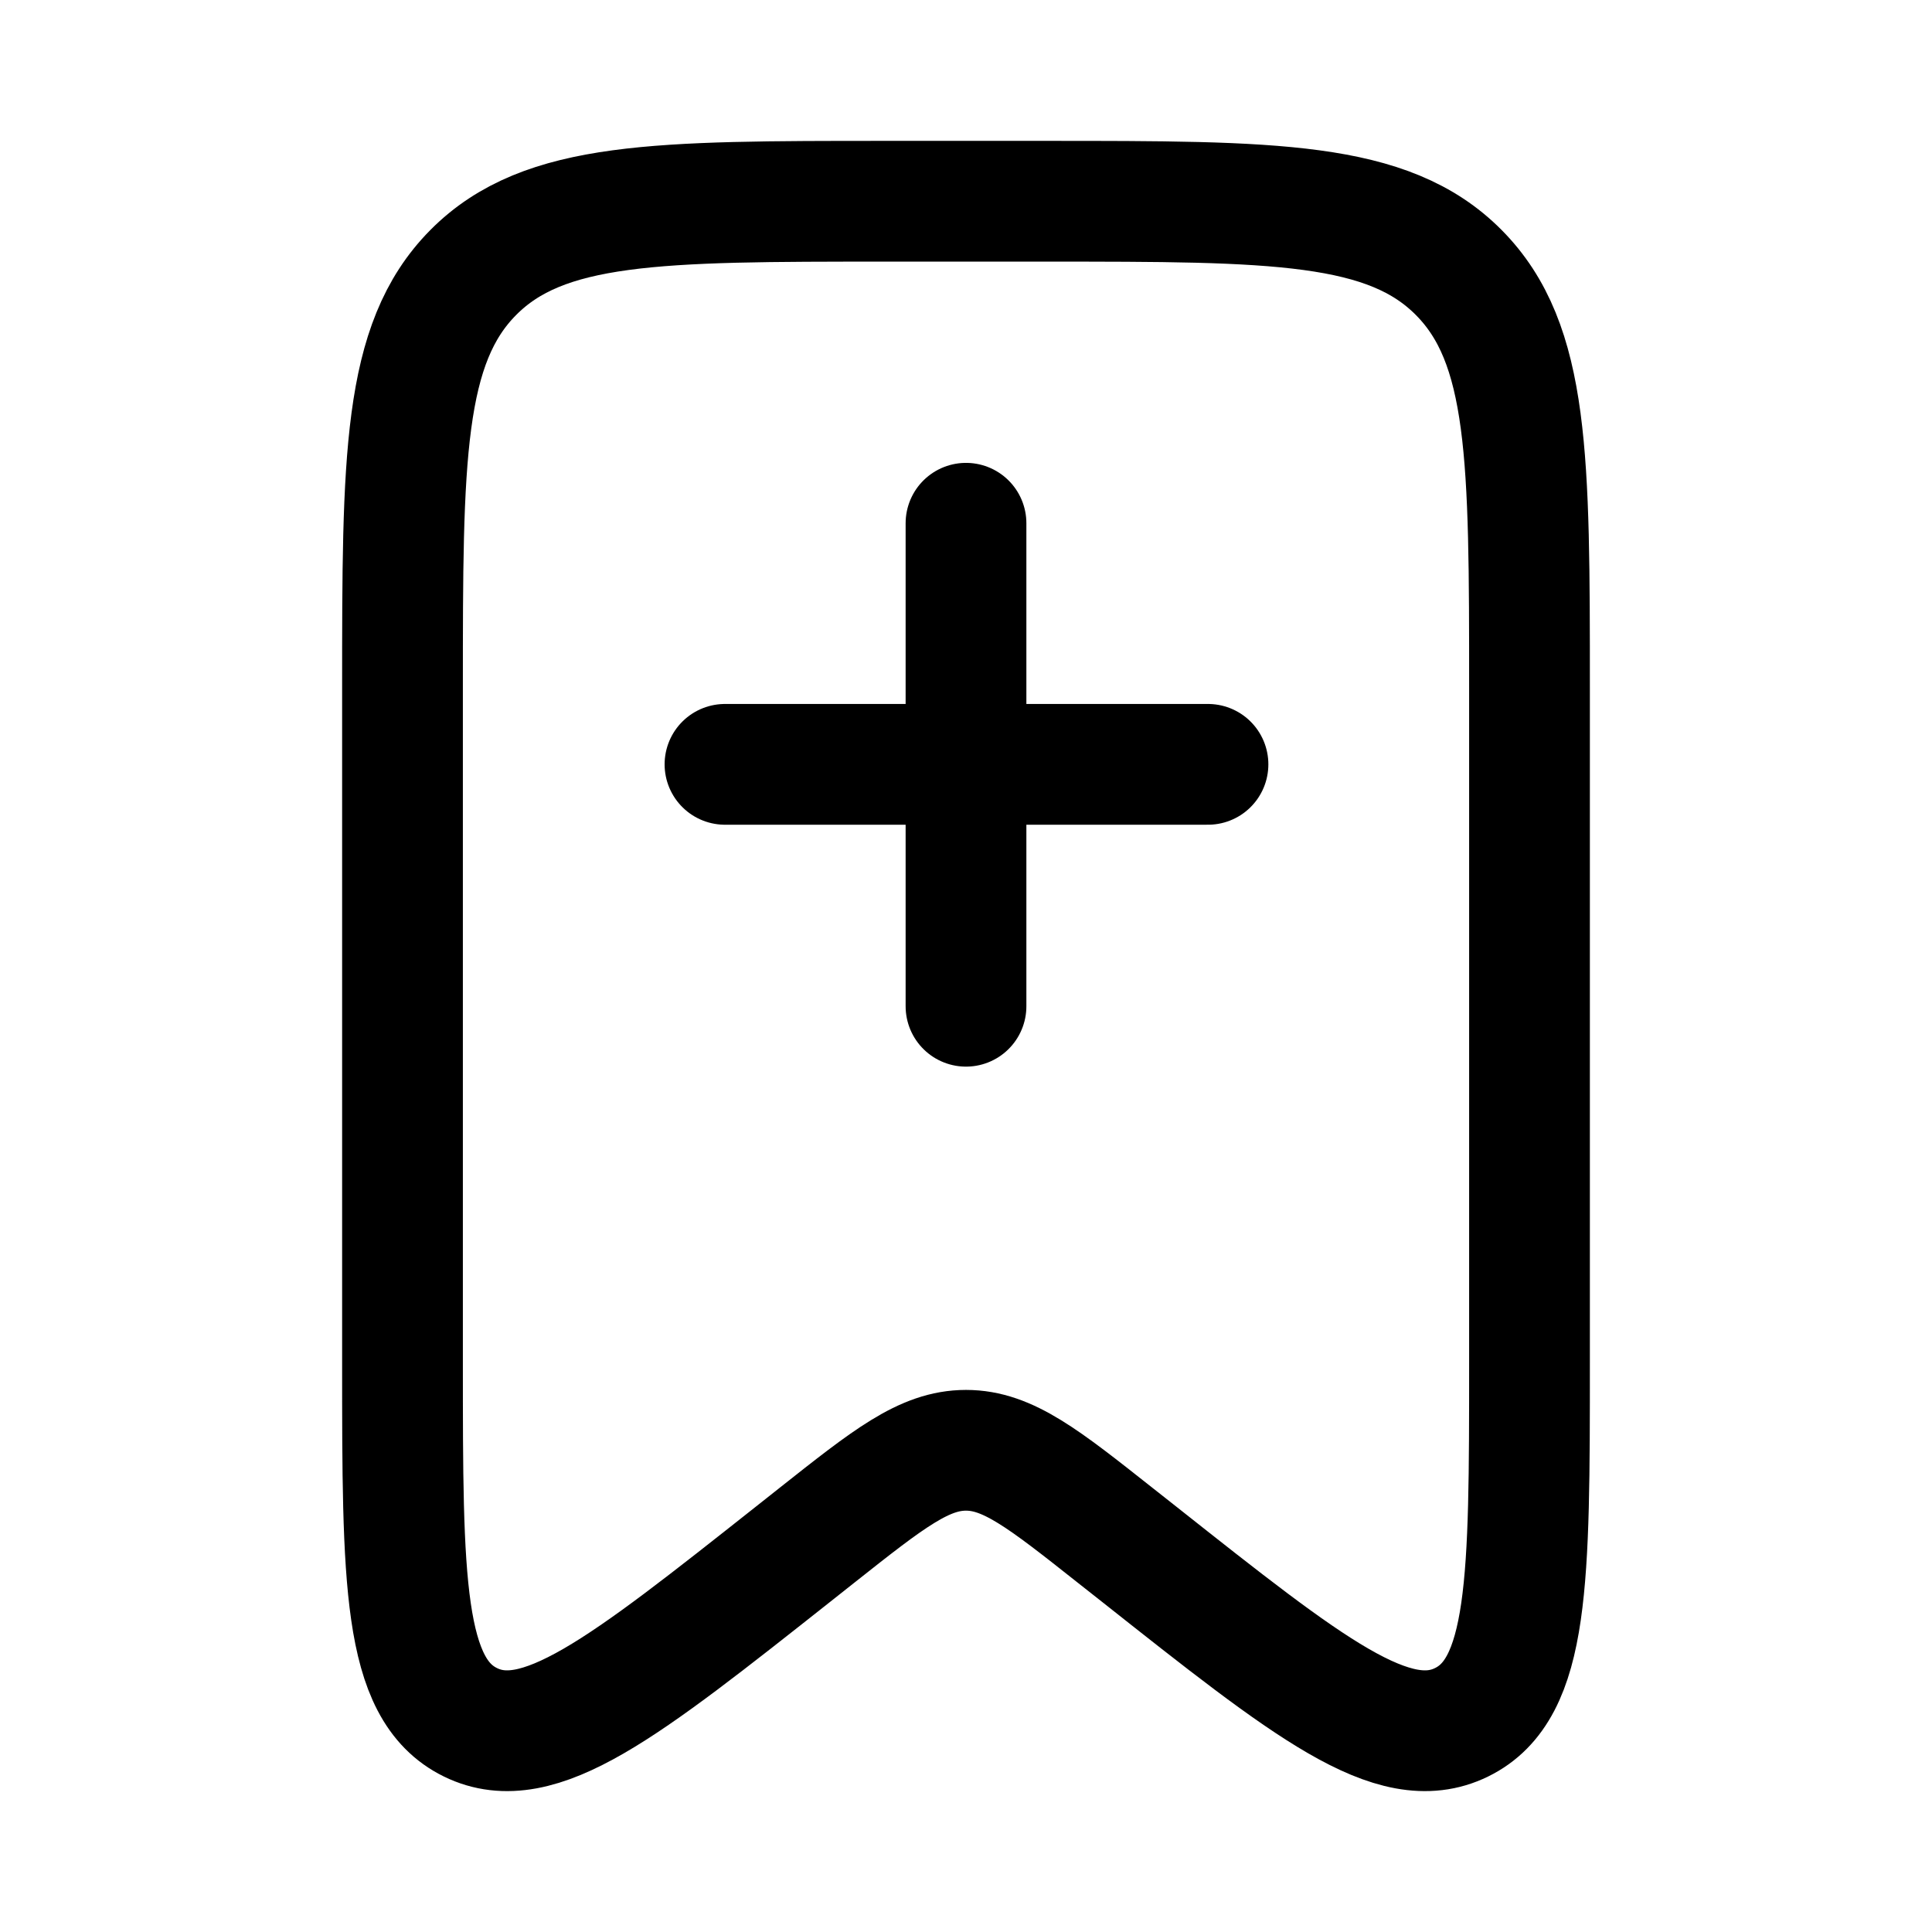
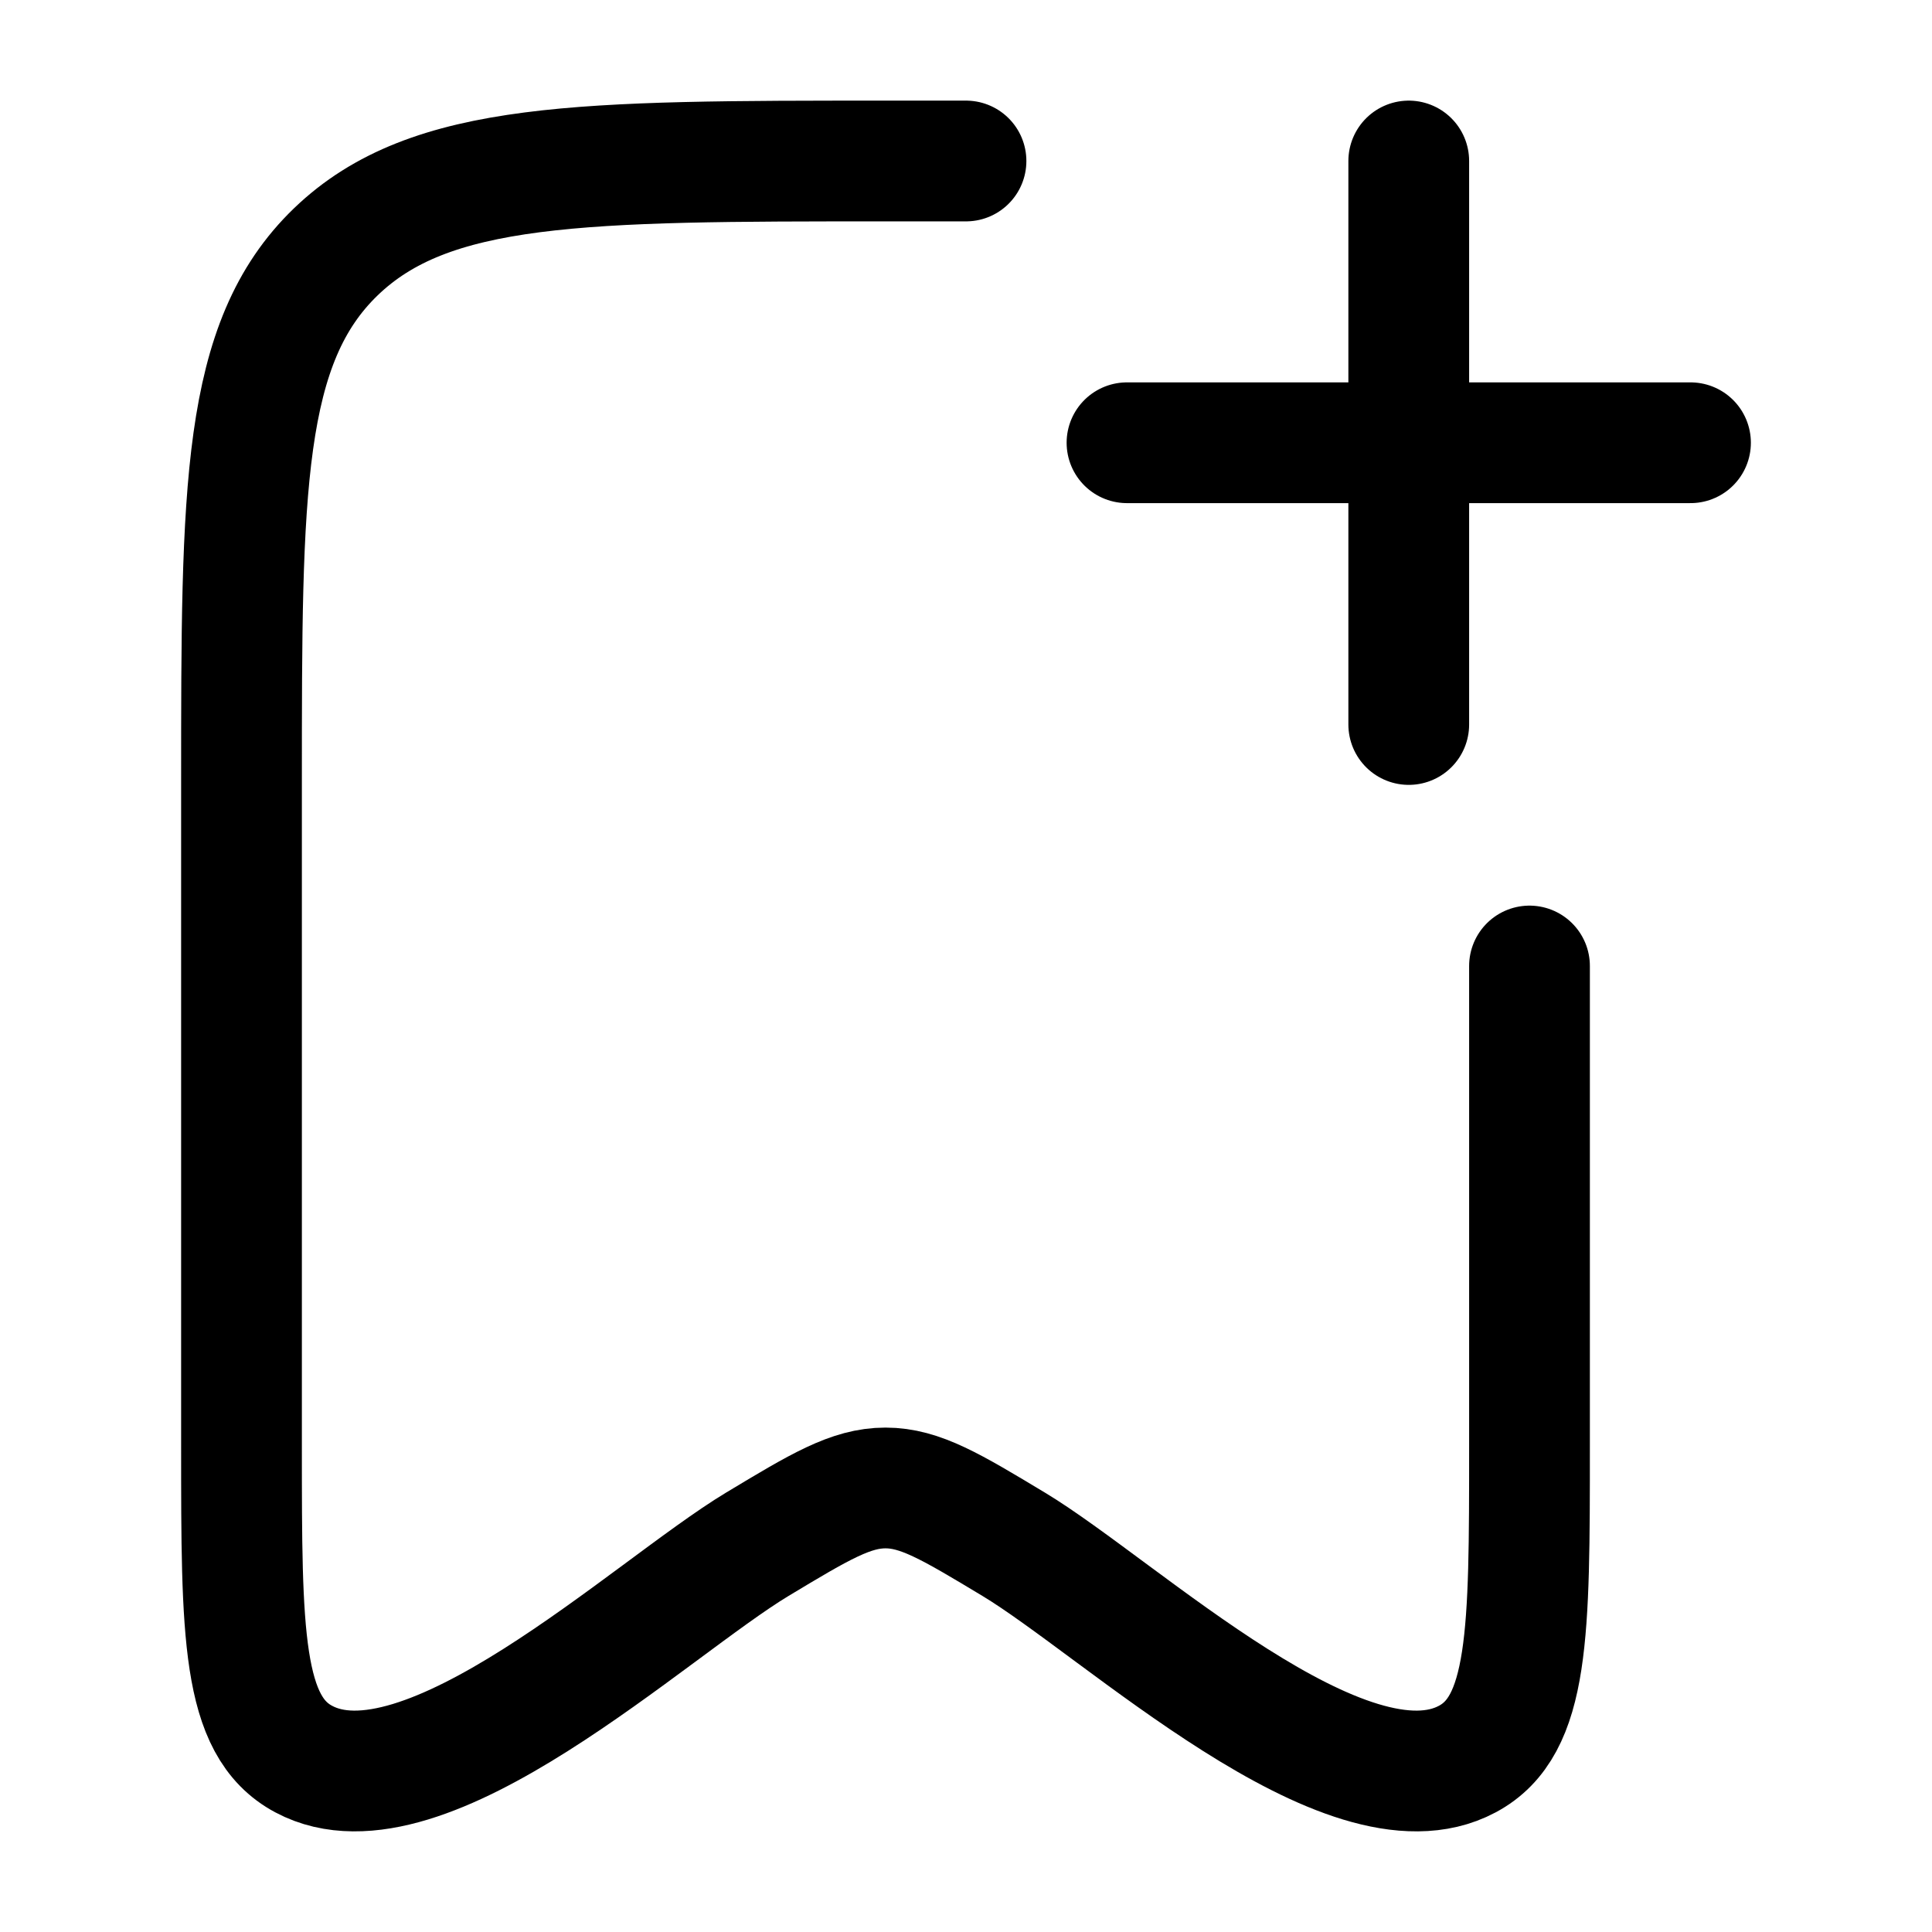
<svg xmlns="http://www.w3.org/2000/svg" fill="none" viewBox="0 0 24 24">
-   <path stroke="currentColor" stroke-linecap="round" stroke-linejoin="round" stroke-width="1.5" d="M13 2.5h-2c-2.828 0-4.243 0-5.121.885S5 5.694 5 8.542v8.387c0 2.702 0 4.053.844 4.466.845.414 1.9-.421 4.01-2.09l.293-.232c.89-.704 1.334-1.057 1.853-1.057s.964.353 1.854 1.057l.293.231c2.11 1.67 3.164 2.505 4.009 2.091.844-.413.844-1.764.844-4.466V8.542c0-2.848 0-4.272-.879-5.157C17.243 2.5 15.828 2.5 13 2.5m-1 4v6m3.006-3.005h-6" />
+   <path stroke="currentColor" stroke-linecap="round" stroke-linejoin="round" stroke-width="1.5" d="M21 5.5h-7M17.5 2v7m1.5 3v5.98c0 2.307 0 3.46-.773 3.872-1.497.8-4.304-1.867-5.637-2.67-.773-.465-1.16-.698-1.59-.698s-.817.233-1.59.698c-1.333.803-4.14 3.47-5.637 2.67C3 21.44 3 20.287 3 17.981V9.708c0-3.634 0-5.45 1.172-6.58C5.343 2 7.229 2 11 2h1" />
</svg>
